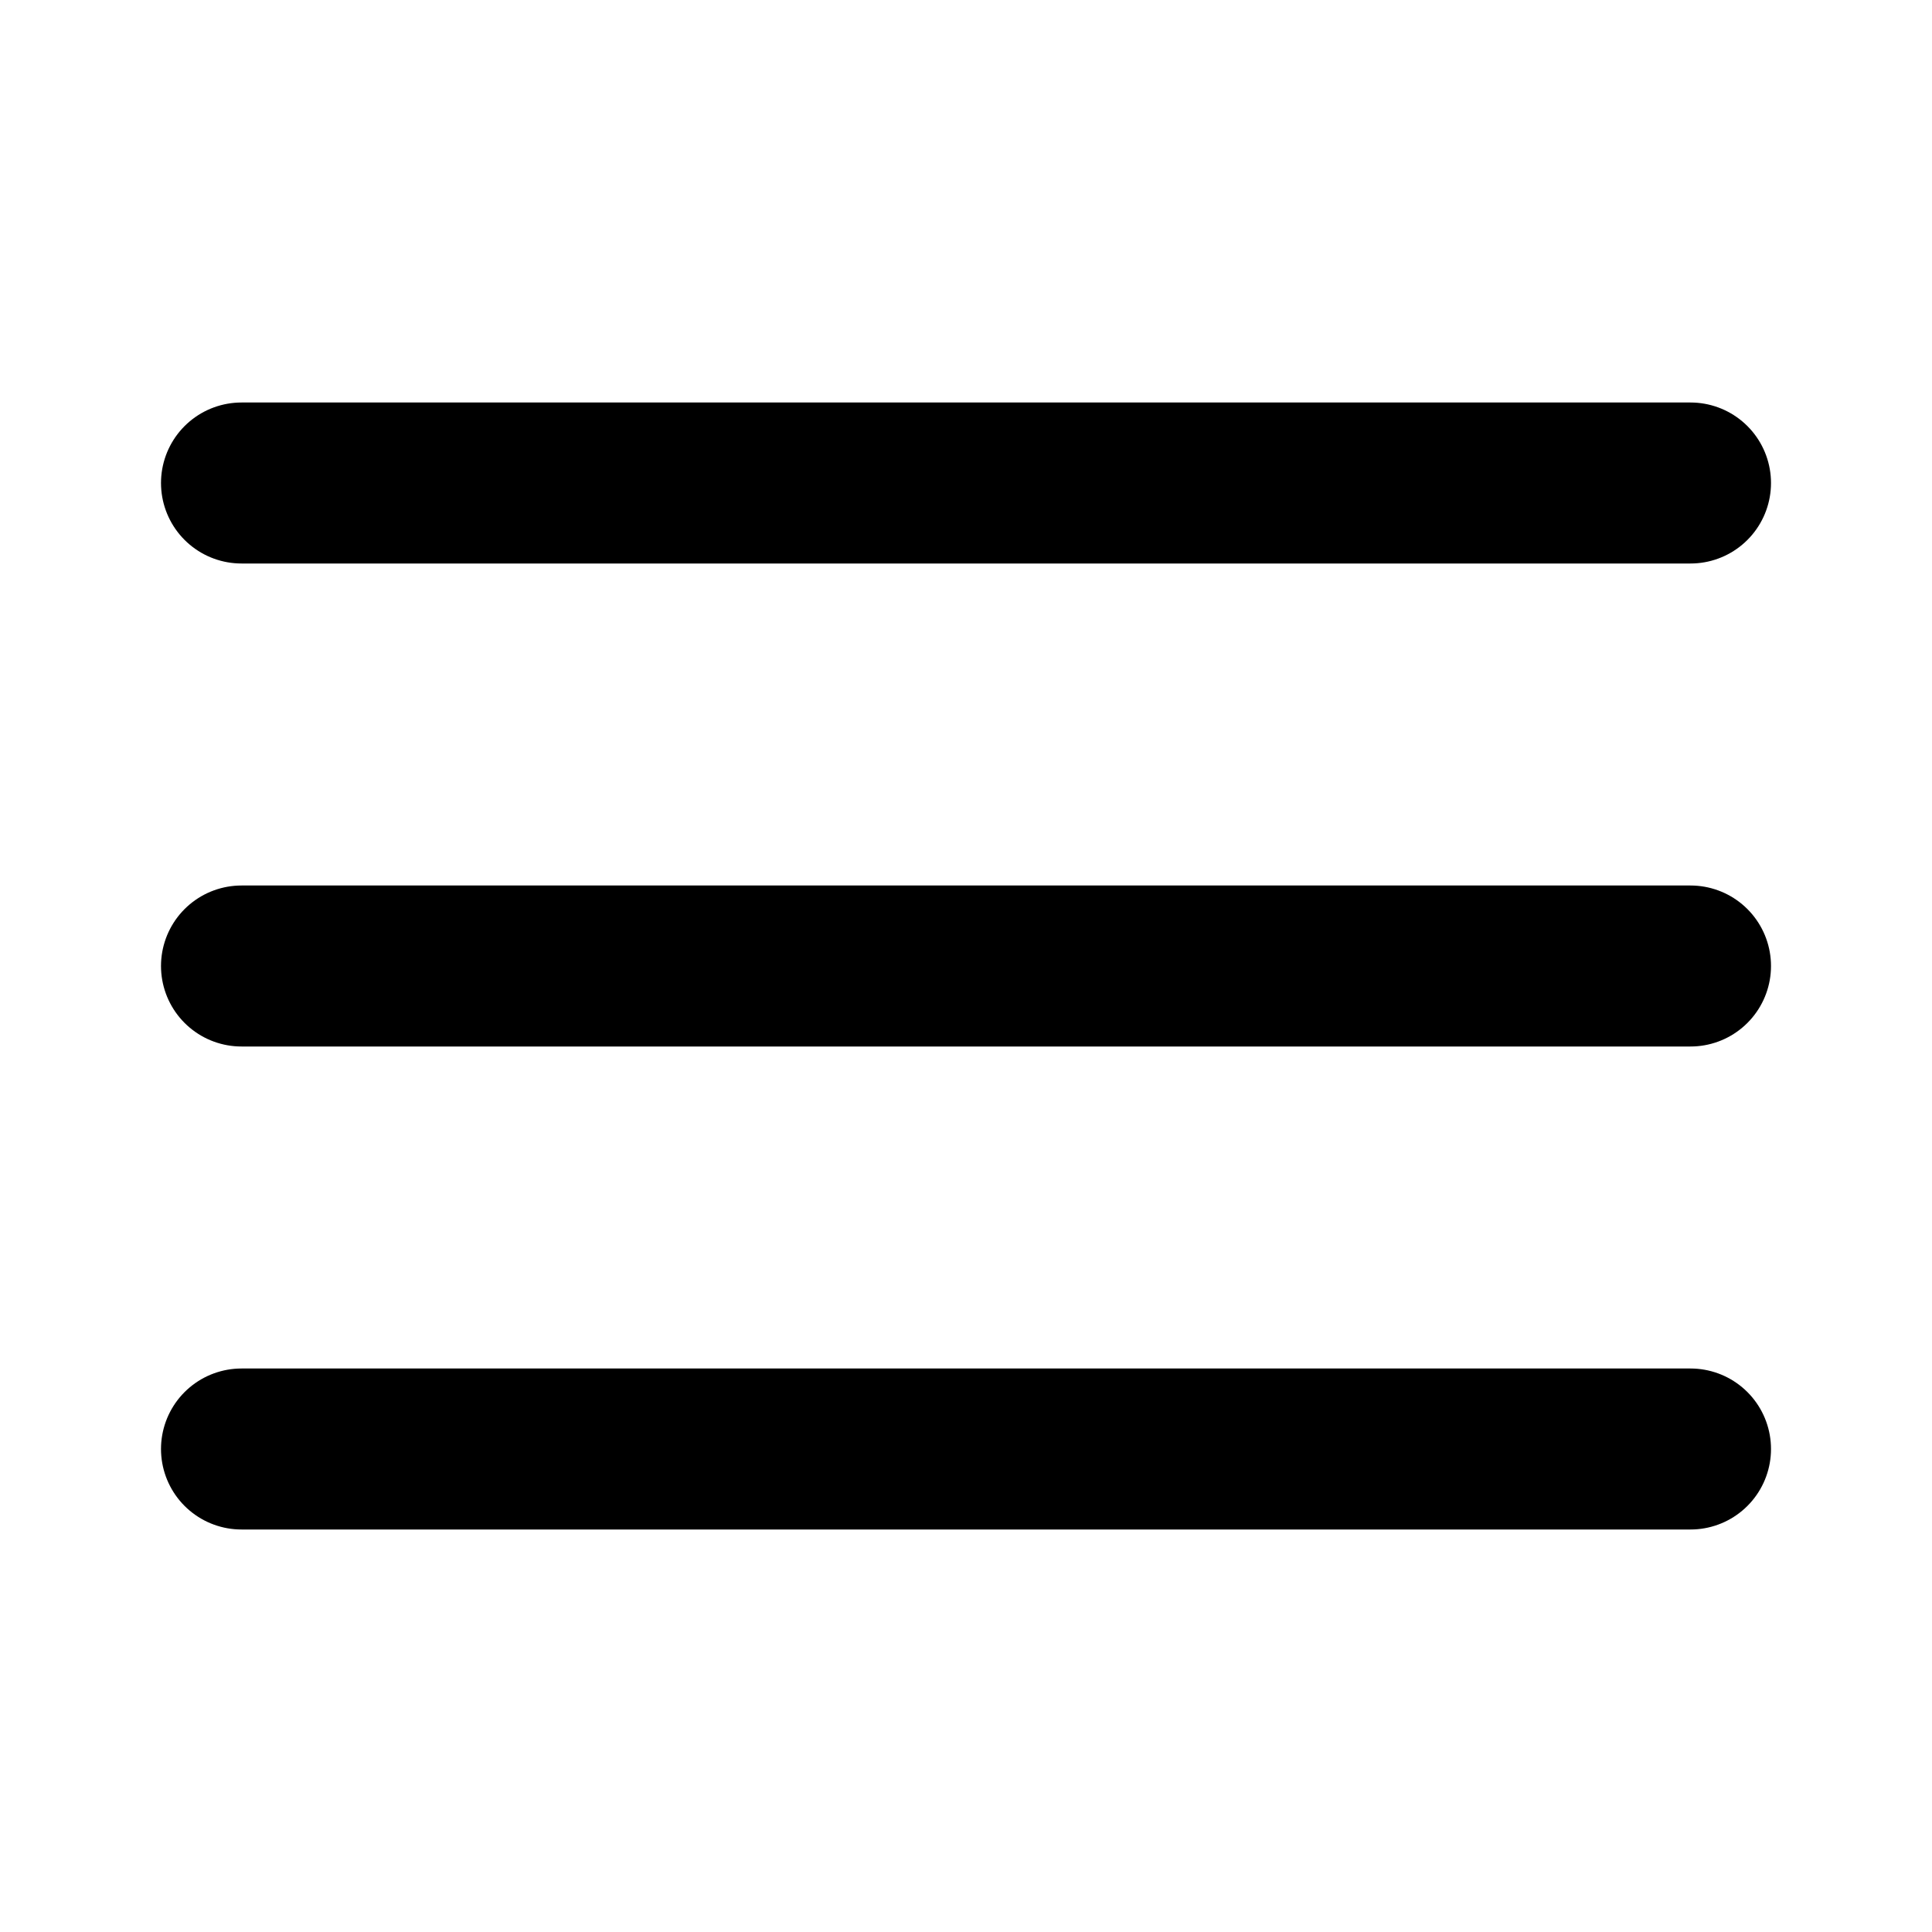
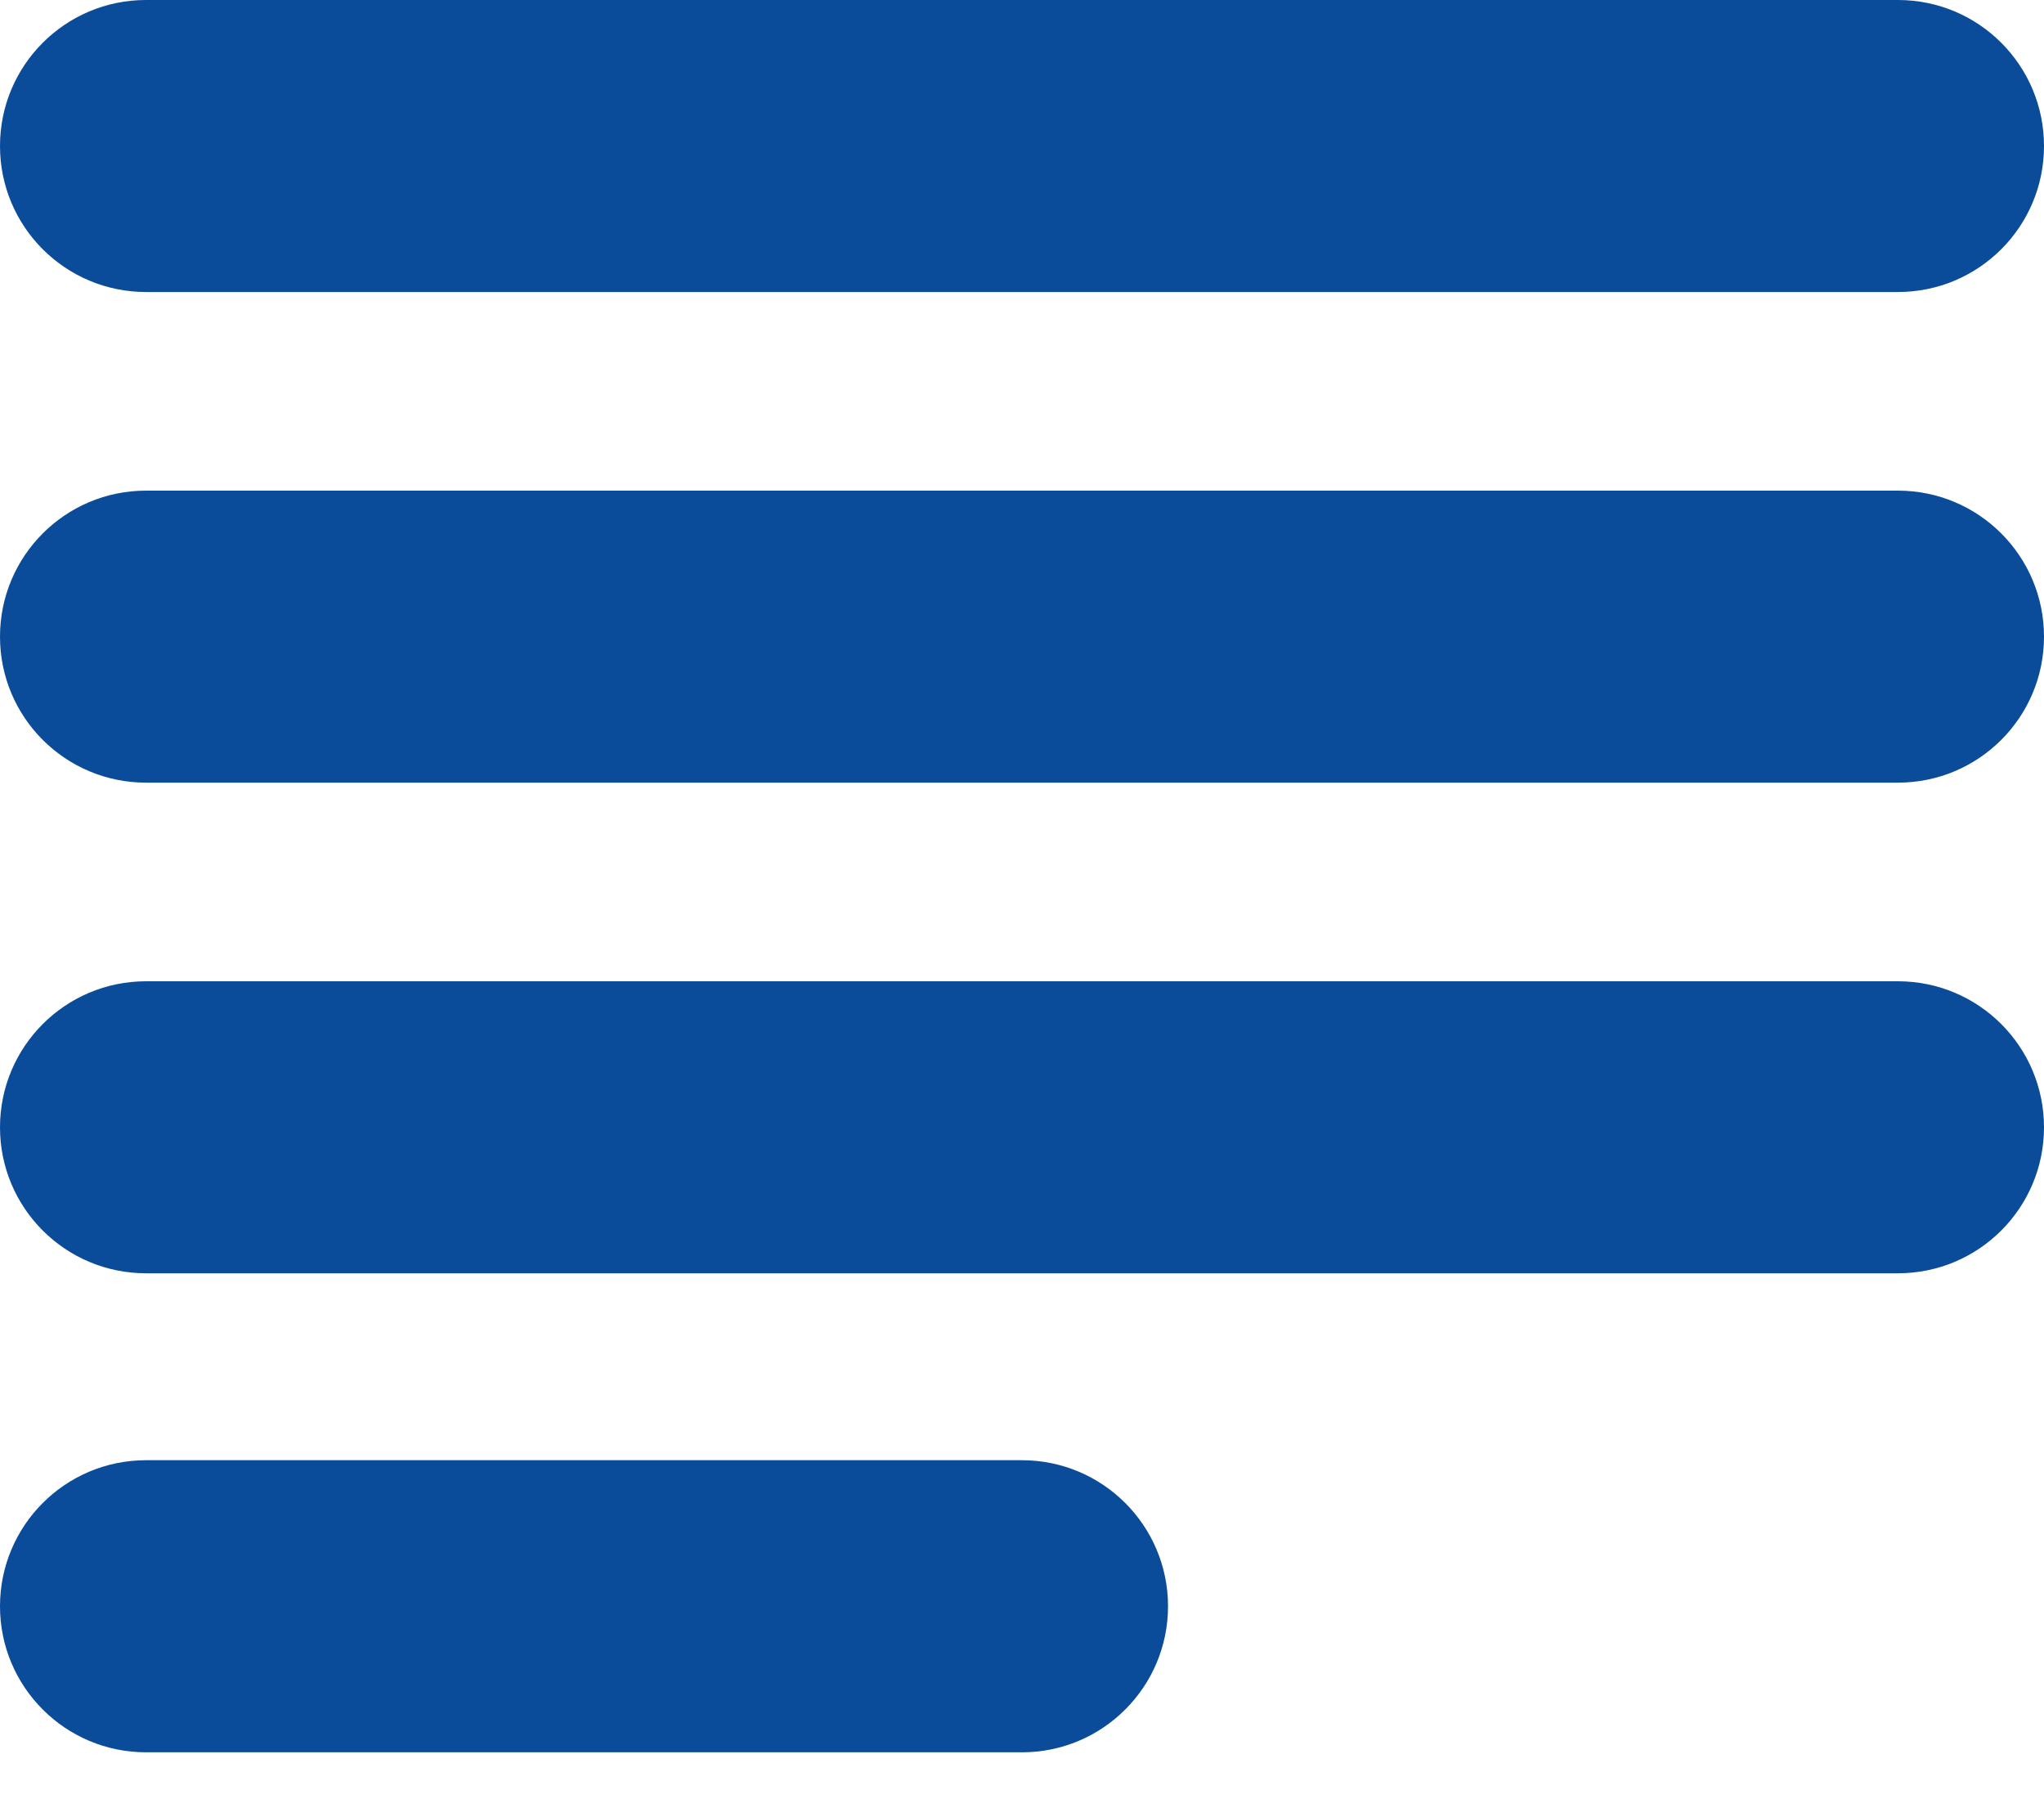
- <svg xmlns="http://www.w3.org/2000/svg" width="24" height="24" viewBox="0 0 24 24" fill="none" stroke="currentColor" stroke-width="2" stroke-linecap="round" stroke-linejoin="round" class="feather feather-menu">
-   <line x1="3" y1="12" x2="21" y2="12" />
-   <line x1="3" y1="6" x2="21" y2="6" />
-   <line x1="3" y1="18" x2="21" y2="18" />
+ <svg xmlns="http://www.w3.org/2000/svg" width="25" height="22" viewBox="0 0 25 22" fill="none">
+   <path fill-rule="evenodd" clip-rule="evenodd" d="M0 1.786C0 0.799 0.799 0 1.786 0H23.214C24.201 0 25 0.799 25 1.786C25 2.772 24.201 3.571 23.214 3.571H1.786C0.799 3.571 0 2.772 0 1.786Z" fill="#0A4C9A" />
+   <path fill-rule="evenodd" clip-rule="evenodd" d="M0 7.786C0 6.8 0.799 6 1.786 6H23.214C24.201 6 25 6.8 25 7.786C25 8.772 24.201 9.571 23.214 9.571H1.786C0.799 9.571 0 8.772 0 7.786Z" fill="#0A4C9A" />
+   <path fill-rule="evenodd" clip-rule="evenodd" d="M0 13.786C0 12.8 0.799 12 1.786 12H23.214C24.201 12 25 12.8 25 13.786C25 14.772 24.201 15.571 23.214 15.571H1.786C0.799 15.571 0 14.772 0 13.786Z" fill="#0A4C9A" />
+   <path fill-rule="evenodd" clip-rule="evenodd" d="M0 19.643C0 18.657 0.799 17.857 1.786 17.857H12.5C13.486 17.857 14.286 18.657 14.286 19.643C14.286 20.629 13.486 21.429 12.5 21.429H1.786C0.799 21.429 0 20.629 0 19.643Z" fill="#0A4C9A" />
</svg>
